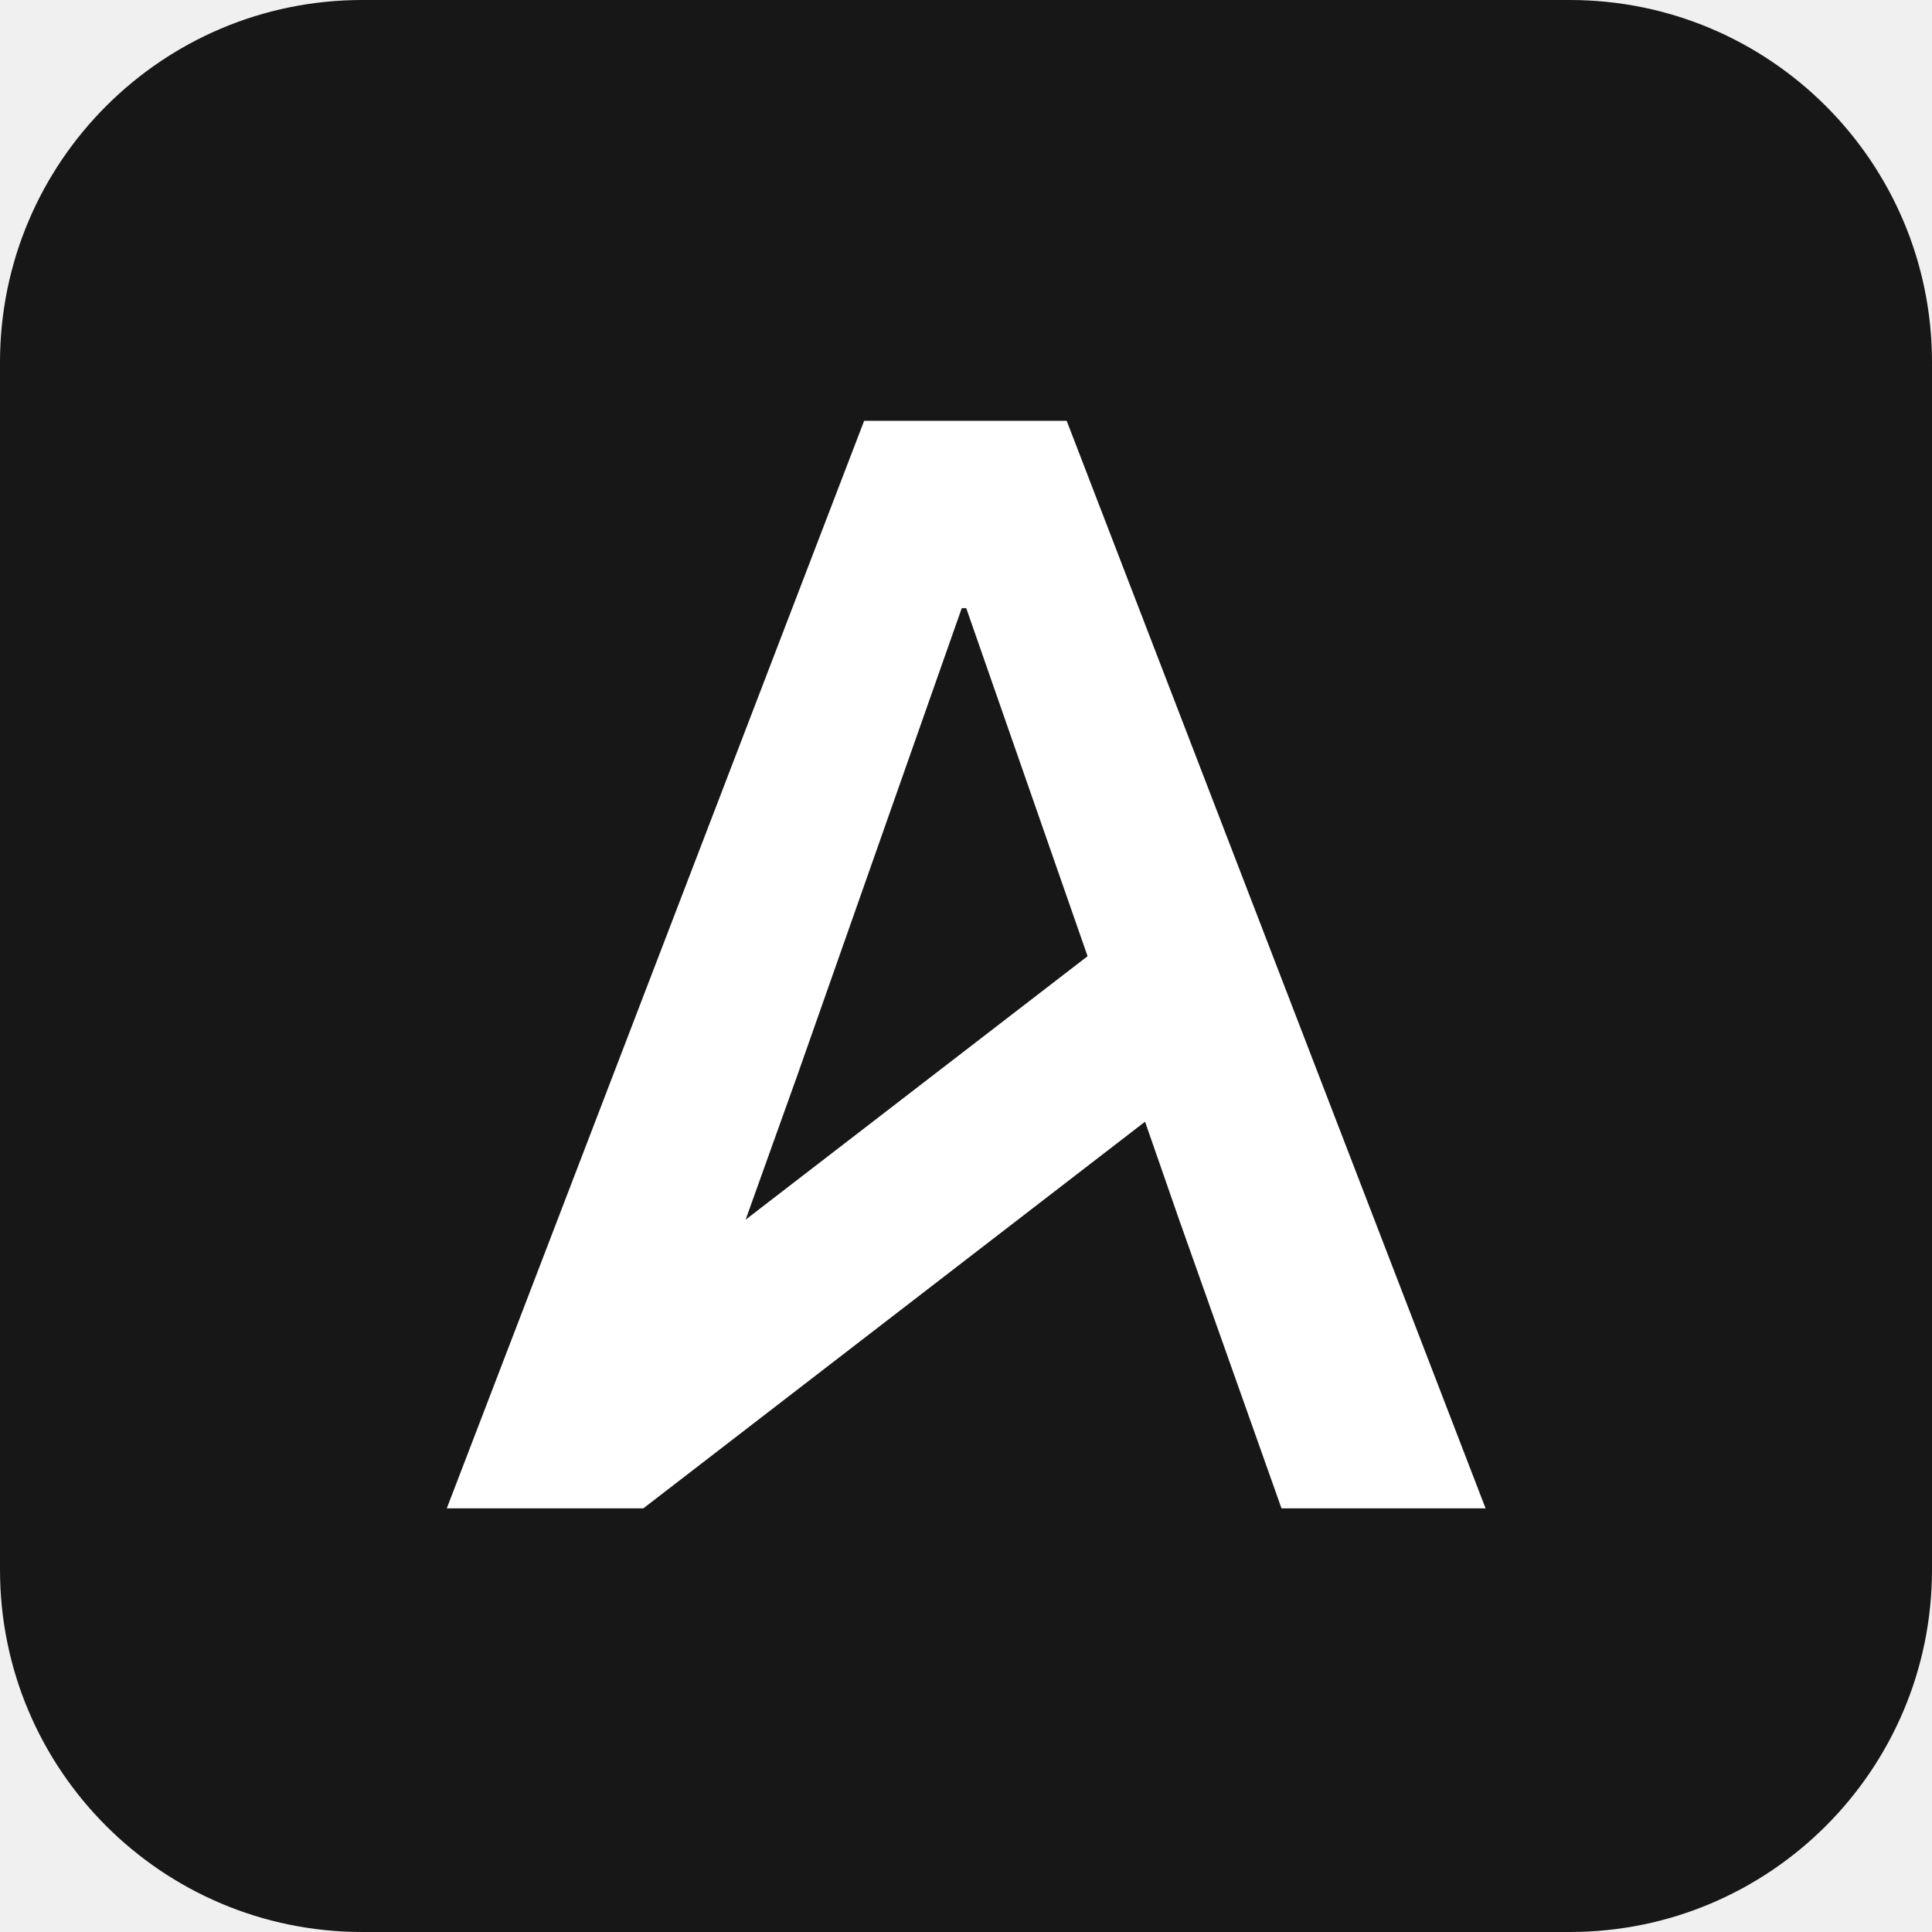
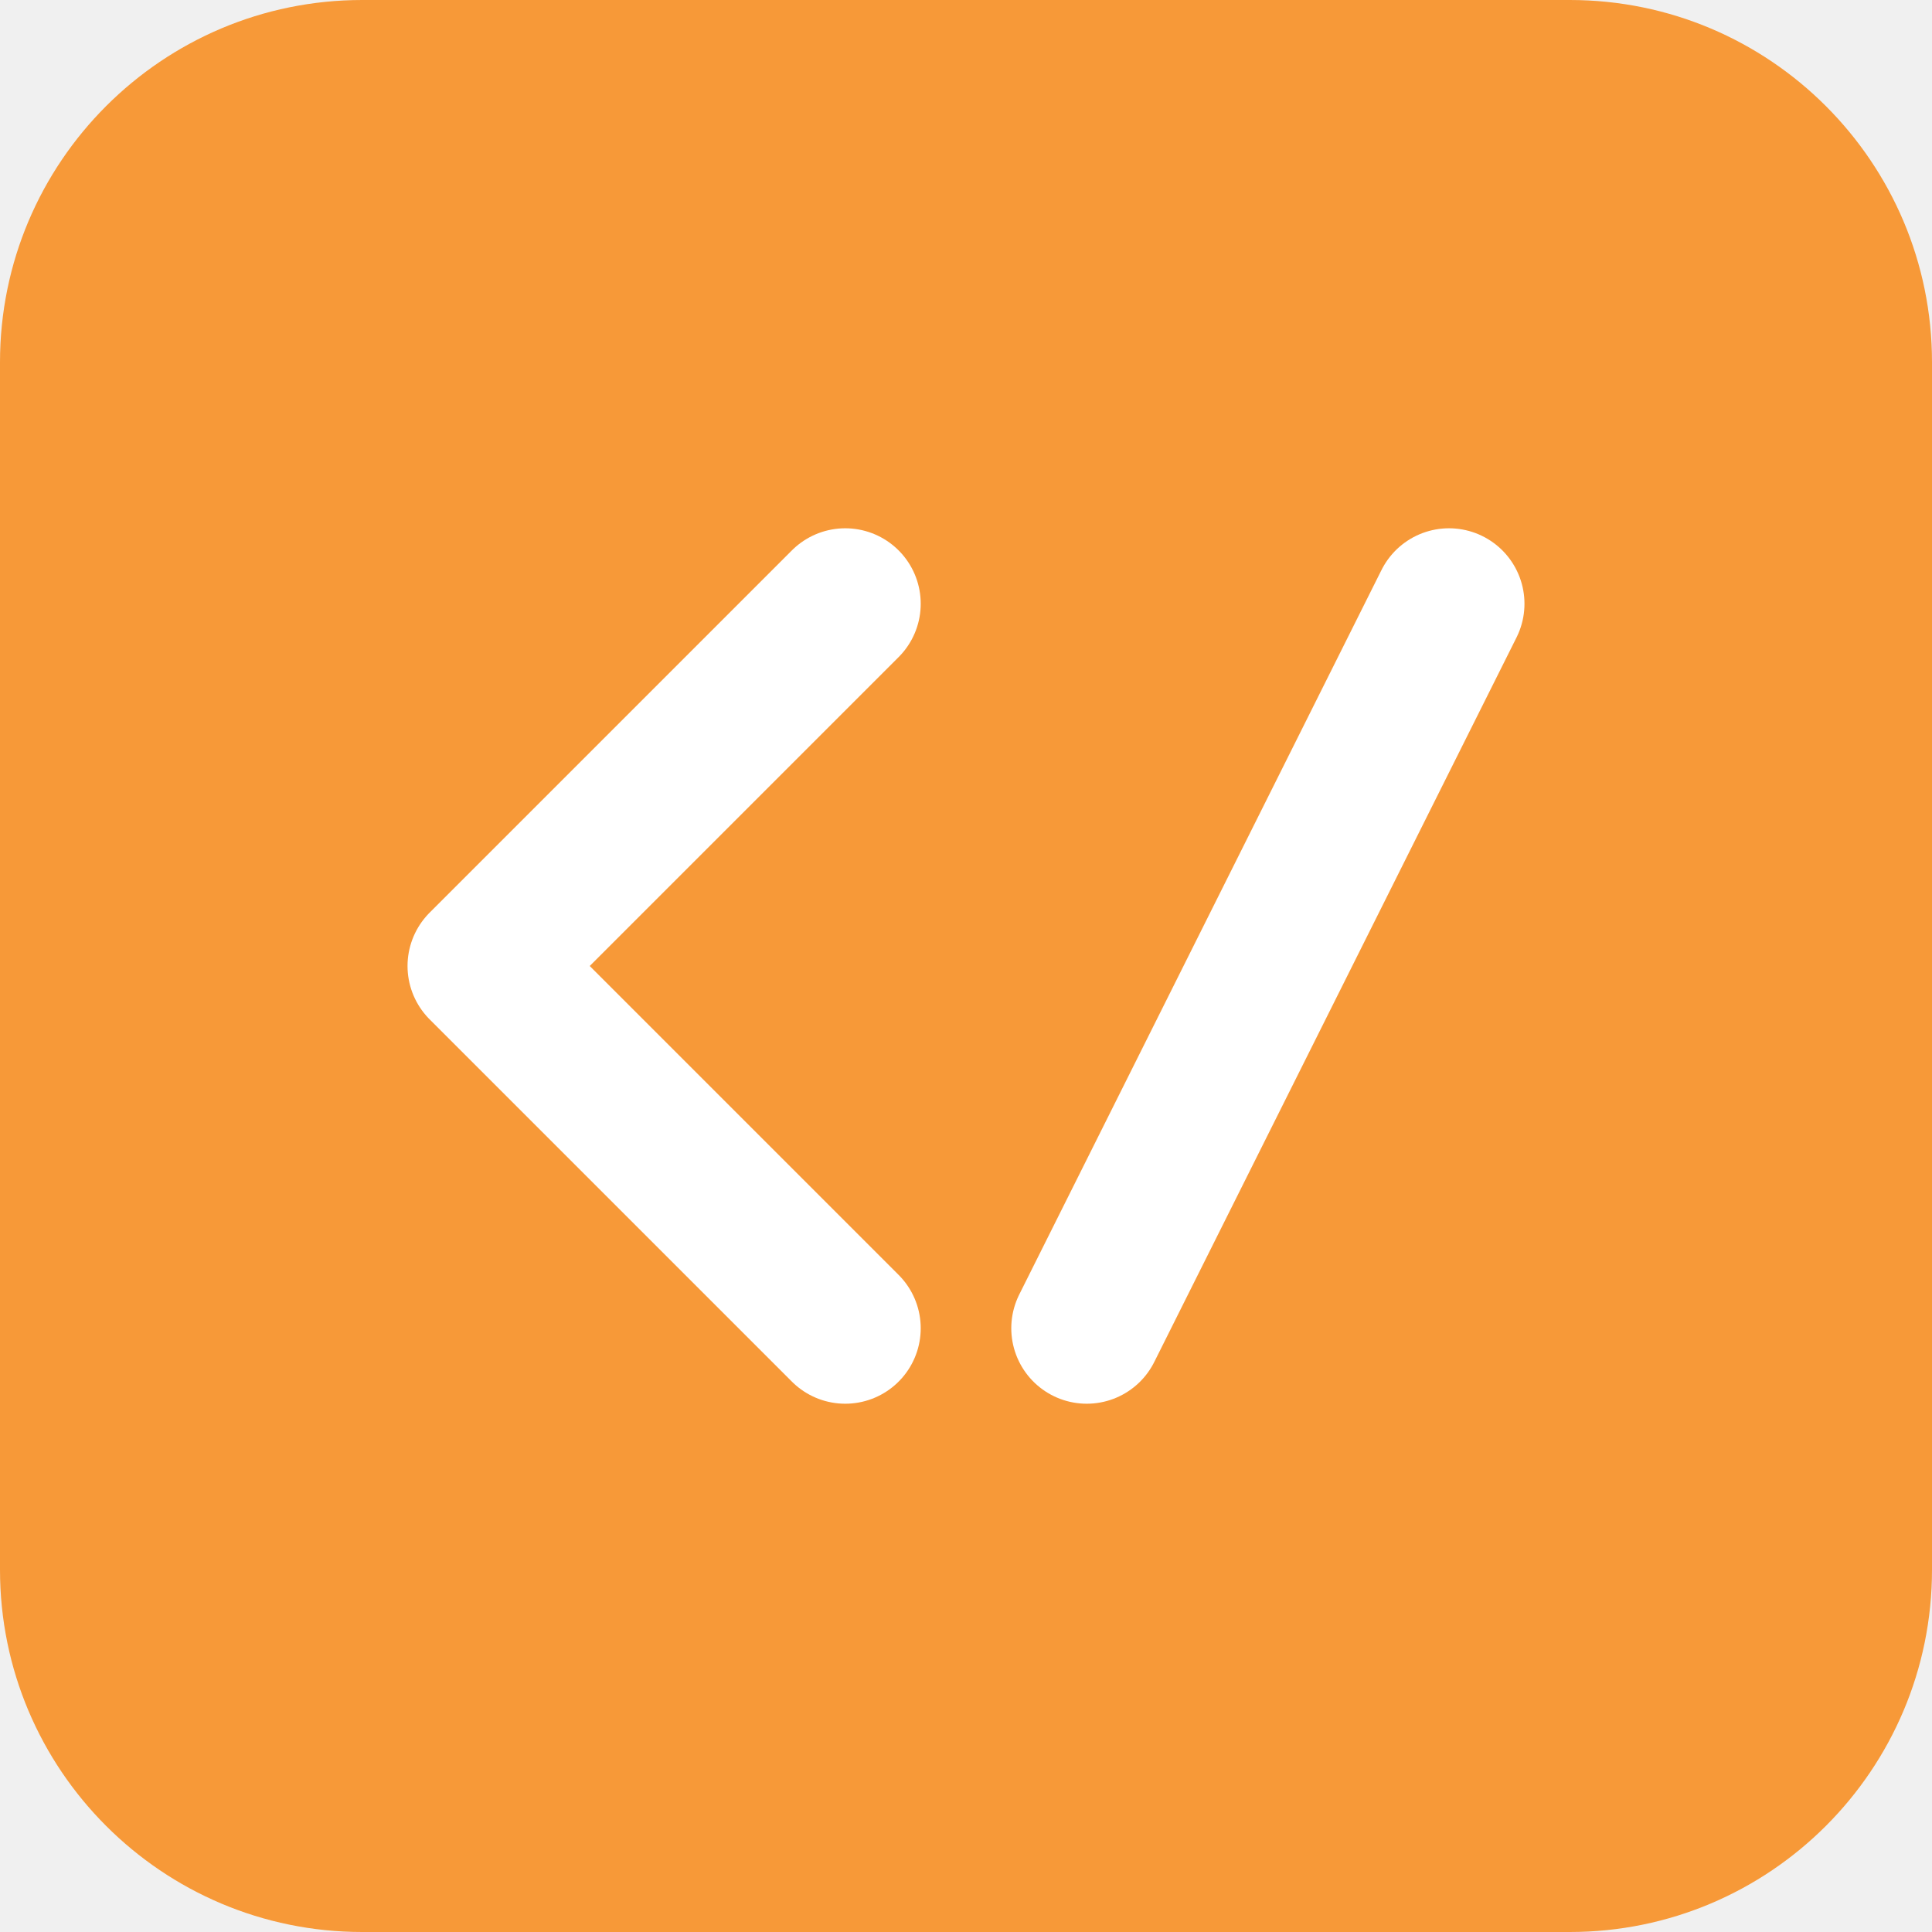
<svg xmlns="http://www.w3.org/2000/svg" viewBox="0 0 32 32">
-   <rect width="32" height="32" rx="6" fill="#171717" />
-   <g transform="translate(7.4 6.97) scale(0.1955)">
-     <path d="M52.52 0H35.36L0 92.14H16.65L59.16 59.38L62.07 67.75L70.72 92.14H88.01L52.52 0ZM43.62 15.87H44.01L54.29 45.36L25.32 67.68L29.69 55.48L43.63 15.87H43.62Z" fill="#fff" />
-   </g>
+   <rect width="32" height="32" rx="6" fill="#f79938" />
+   <path d="M14 10 L8 16 L14 22" stroke="#fff" stroke-width="2.5" stroke-linecap="round" stroke-linejoin="round" fill="none" />
+   <path d="M24 10 L18 22" stroke="#fff" stroke-width="2.5" stroke-linecap="round" fill="none" />
</svg>
